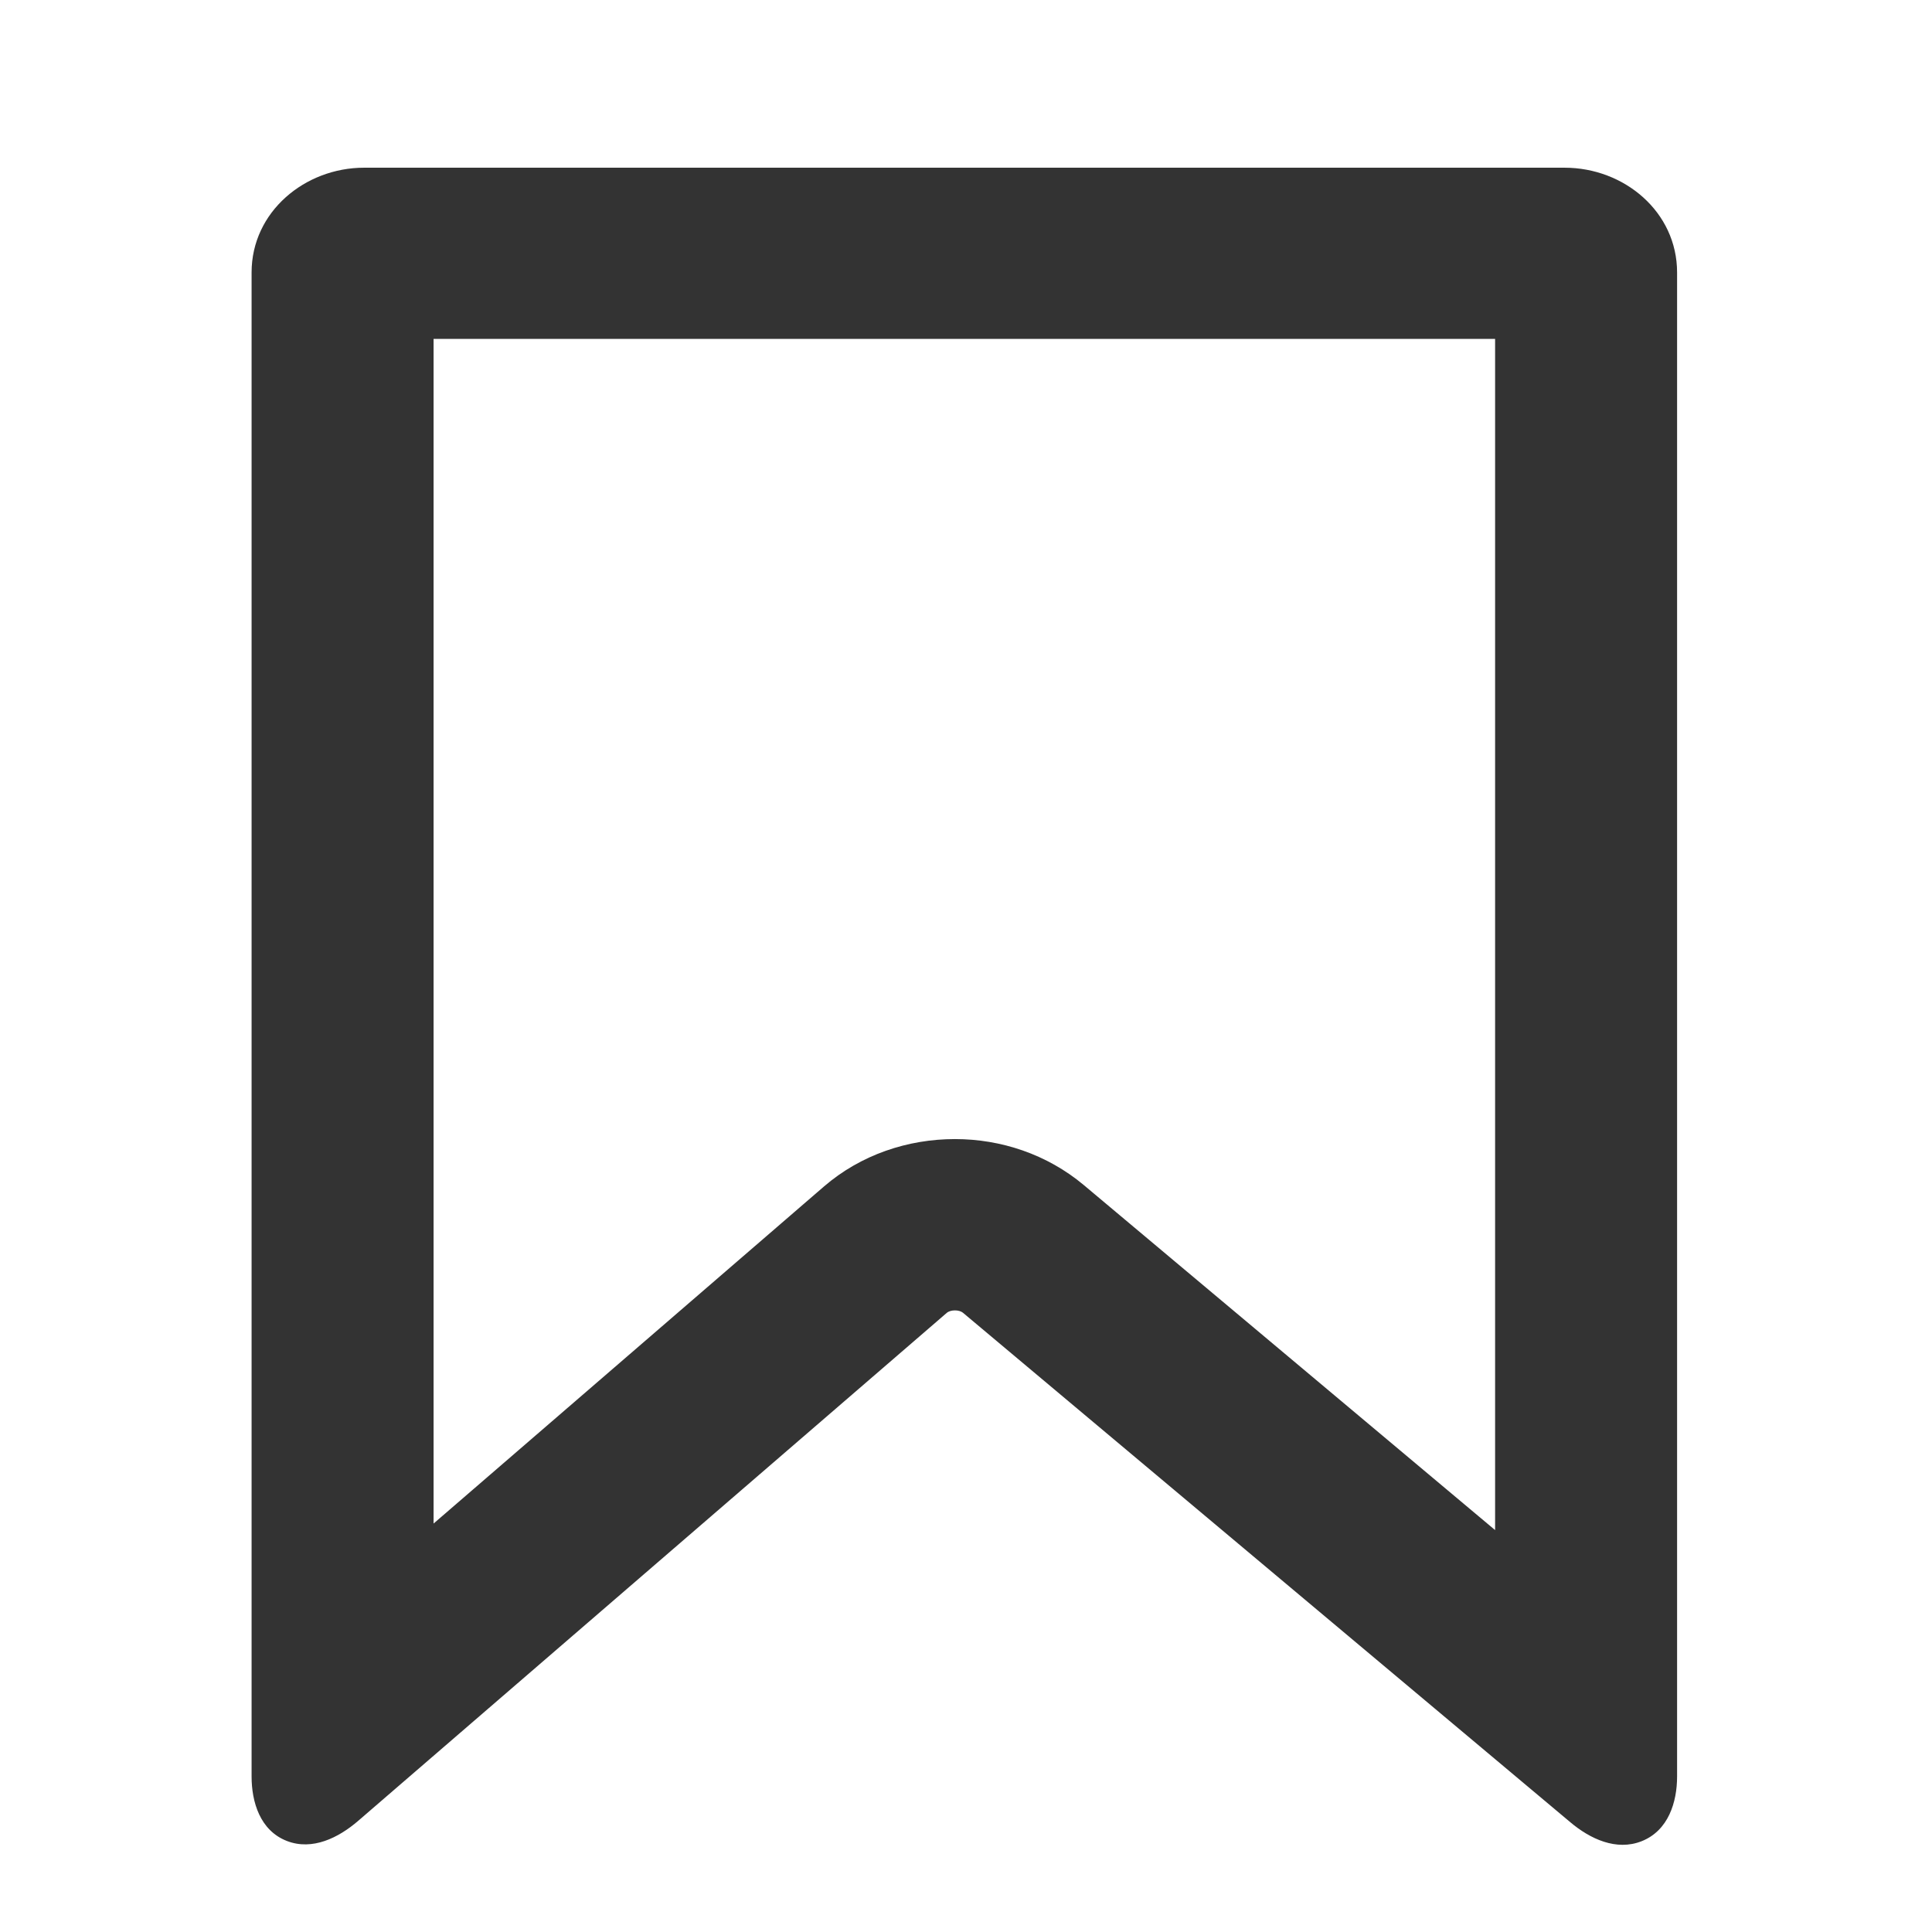
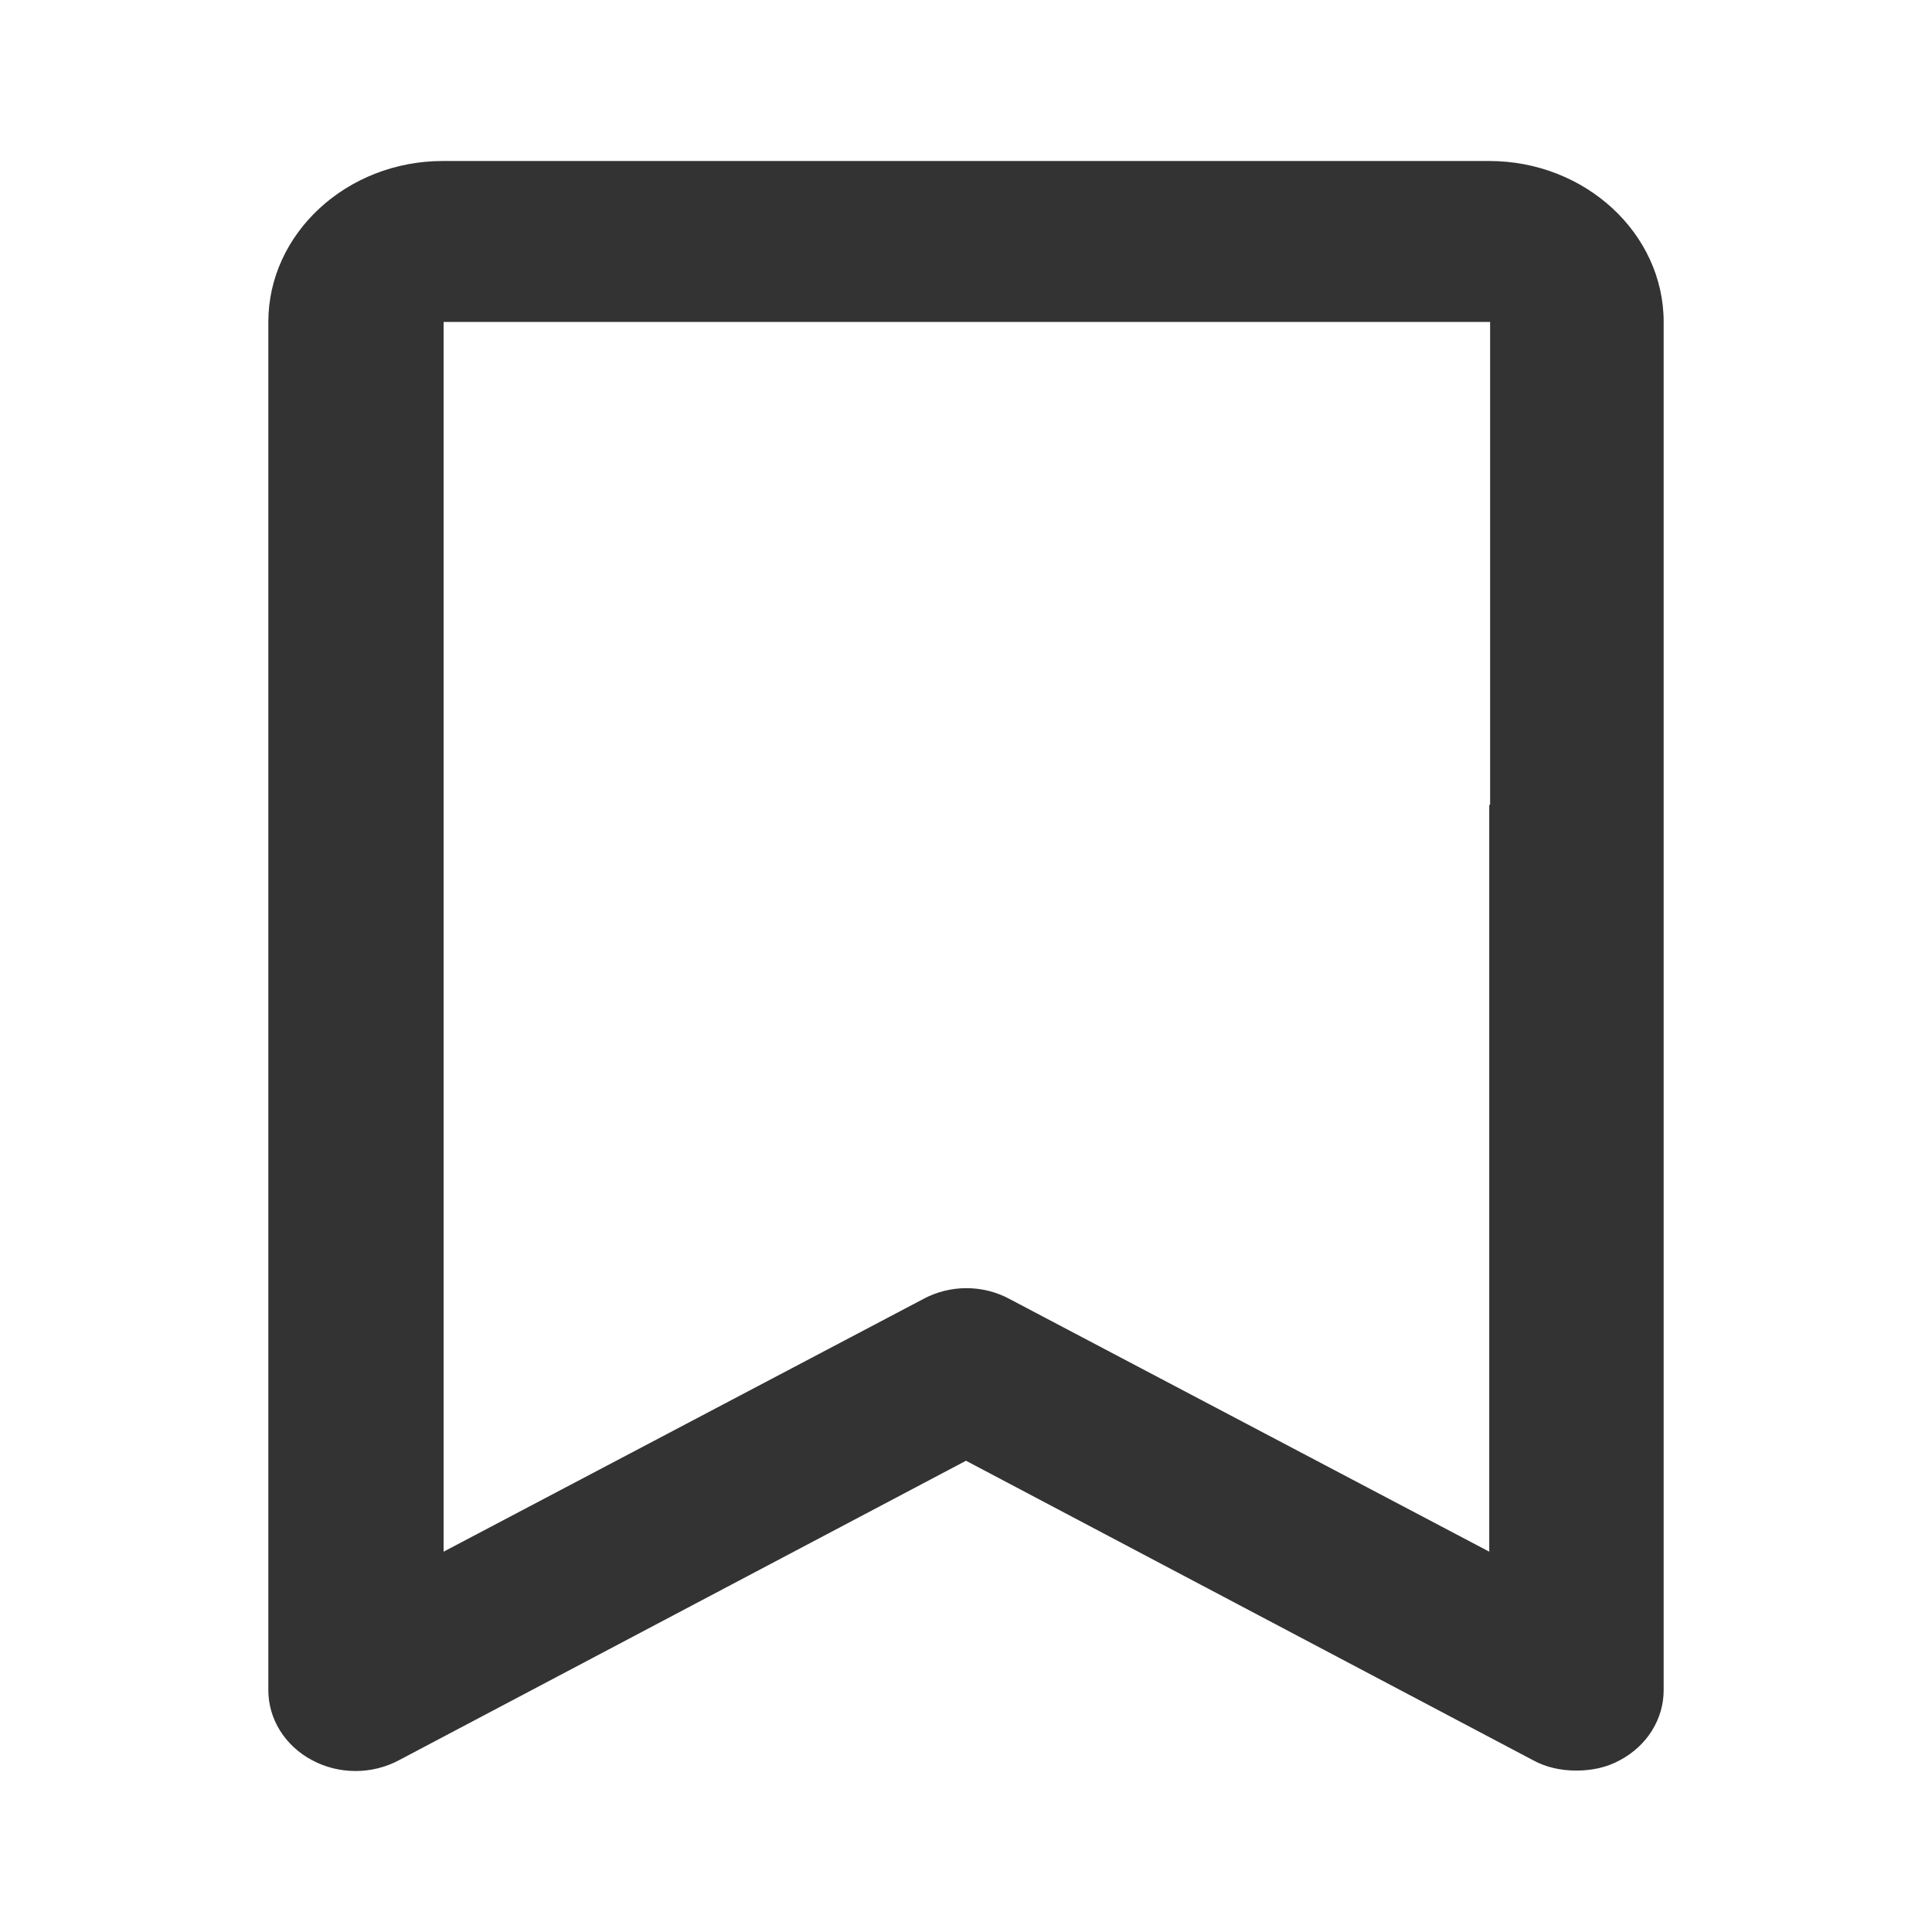
<svg xmlns="http://www.w3.org/2000/svg" width="36" height="36" viewBox="0 0 36 36" fill="none">
-   <path d="M29.134 3.646H6.803C5.926 3.646 5.208 4.293 5.208 5.092V33.087C5.208 33.886 5.726 34.089 6.372 33.53L17.322 24.072C17.577 23.854 18 23.854 18.255 24.065L29.556 33.552C30.202 34.096 30.729 33.886 30.729 33.087V5.092C30.729 4.293 30.019 3.646 29.134 3.646ZM28.336 29.571L19.874 22.467C19.284 21.973 18.542 21.726 17.793 21.726C17.027 21.726 16.27 21.98 15.679 22.489L7.6 29.469V5.825H28.336V29.571Z" fill="#333333" />
-   <path fill-rule="evenodd" clip-rule="evenodd" d="M4.688 5.077C4.688 3.945 5.684 3.125 6.783 3.125H29.155C30.263 3.125 31.25 3.947 31.25 5.077V33.102C31.25 33.579 31.089 34.11 30.59 34.308C30.119 34.495 29.63 34.266 29.261 33.955C29.261 33.955 29.261 33.955 29.261 33.955L17.943 24.461C17.942 24.461 17.942 24.461 17.942 24.46C17.869 24.402 17.713 24.403 17.642 24.463C17.643 24.462 17.642 24.463 17.642 24.463L6.674 33.929C6.31 34.243 5.823 34.487 5.349 34.305C4.843 34.111 4.688 33.573 4.688 33.102V5.077ZM6.783 4.134C6.123 4.134 5.682 4.608 5.682 5.077V33.102C5.682 33.233 5.701 33.313 5.717 33.353C5.723 33.351 5.731 33.349 5.739 33.346C5.801 33.325 5.9 33.273 6.028 33.162L16.999 23.694L17.001 23.692C17.442 23.316 18.131 23.317 18.57 23.679L18.573 23.682L29.896 33.179C30.023 33.286 30.121 33.336 30.183 33.356C30.196 33.36 30.207 33.362 30.215 33.364C30.232 33.327 30.256 33.245 30.256 33.102V5.077C30.256 4.606 29.821 4.134 29.155 4.134H6.783ZM7.085 5.307H28.853V30.653L19.562 22.859C19.562 22.859 19.562 22.859 19.562 22.859C19.067 22.445 18.438 22.233 17.793 22.233C17.132 22.233 16.49 22.452 15.997 22.877L7.085 30.572V5.307ZM8.079 6.315V28.389L15.354 22.108C16.043 21.514 16.92 21.225 17.793 21.225C18.65 21.225 19.508 21.507 20.195 22.082L27.859 28.511V6.315H8.079Z" fill="#333333" />
+   <path d="M27.75 3H8.25C6.463 3 5 4.35 5 5.999V31.493C5 32.033 5.309 32.528 5.812 32.797C6.316 33.068 6.934 33.068 7.438 32.797L18 27.219L28.562 32.797C28.806 32.932 29.082 32.992 29.375 32.992C29.668 32.992 29.944 32.932 30.188 32.797C30.691 32.528 31 32.033 31 31.493V5.999C31 4.35 29.538 3 27.75 3ZM27.75 14.997V28.913L18.812 24.205C18.569 24.073 18.291 24.003 18.008 24.003C17.725 24.003 17.448 24.073 17.204 24.205L8.266 28.913V5.999H27.766V14.997H27.75Z" fill="#333333" />
</svg>
